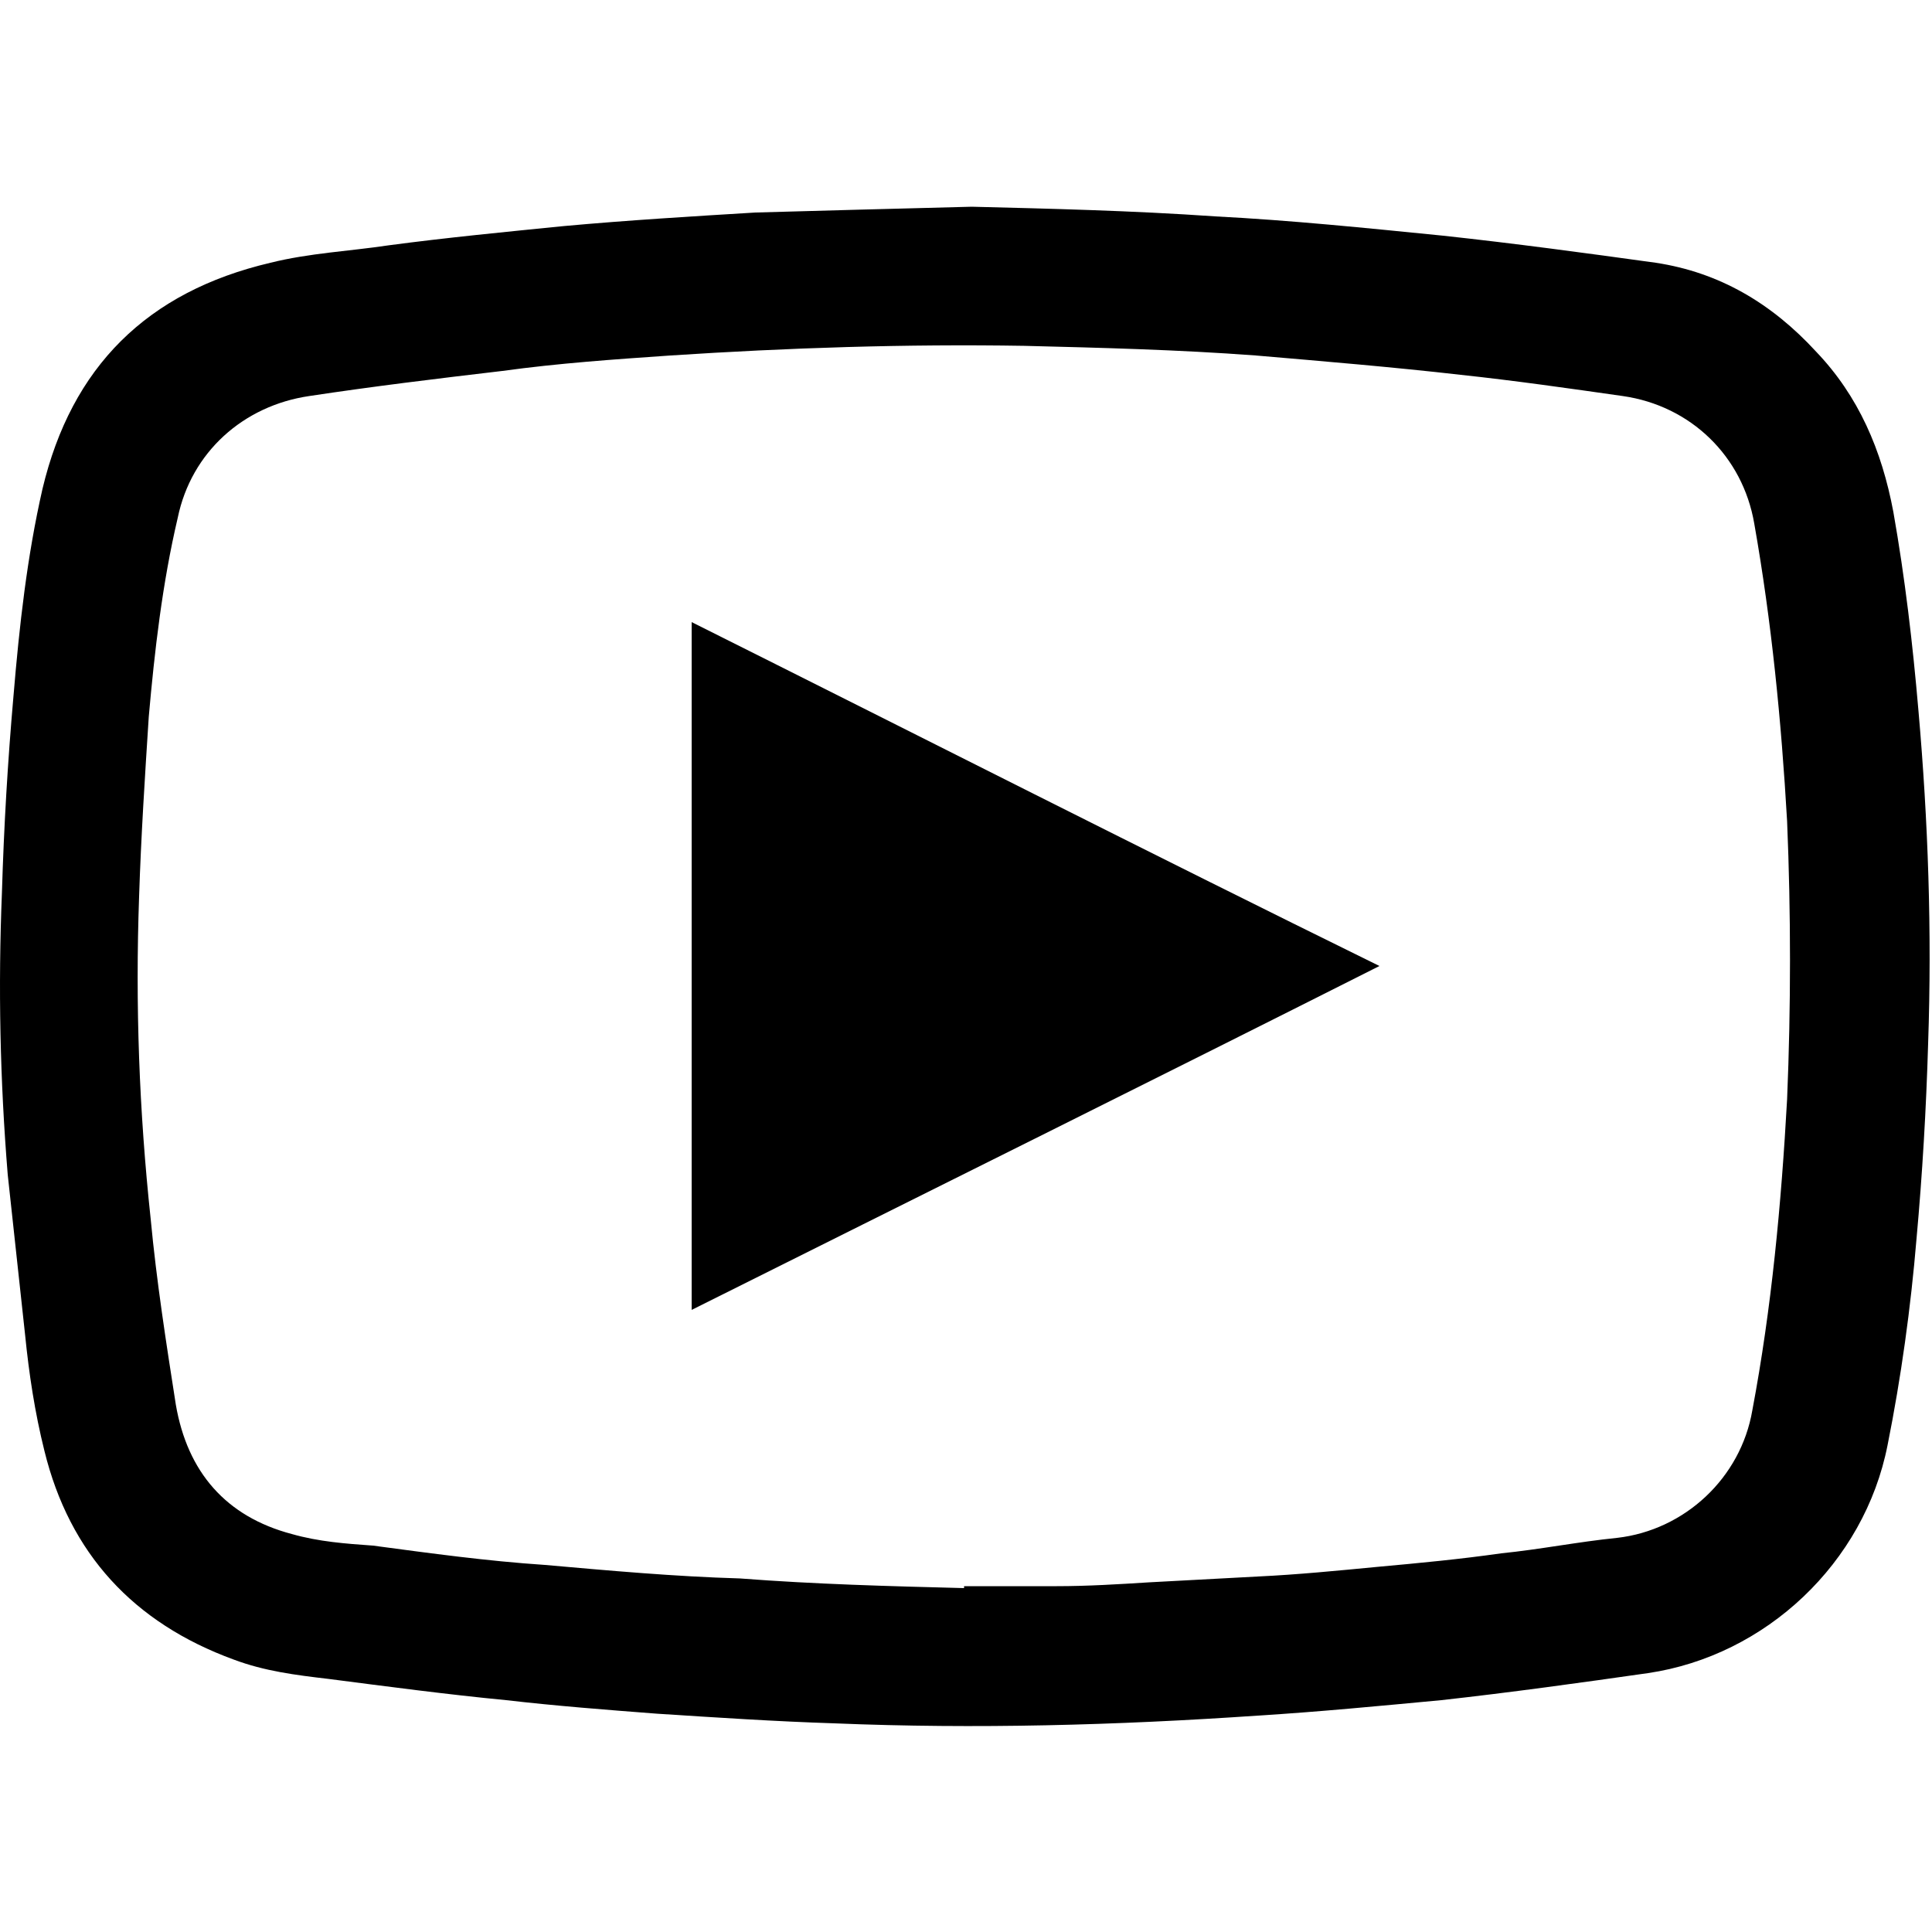
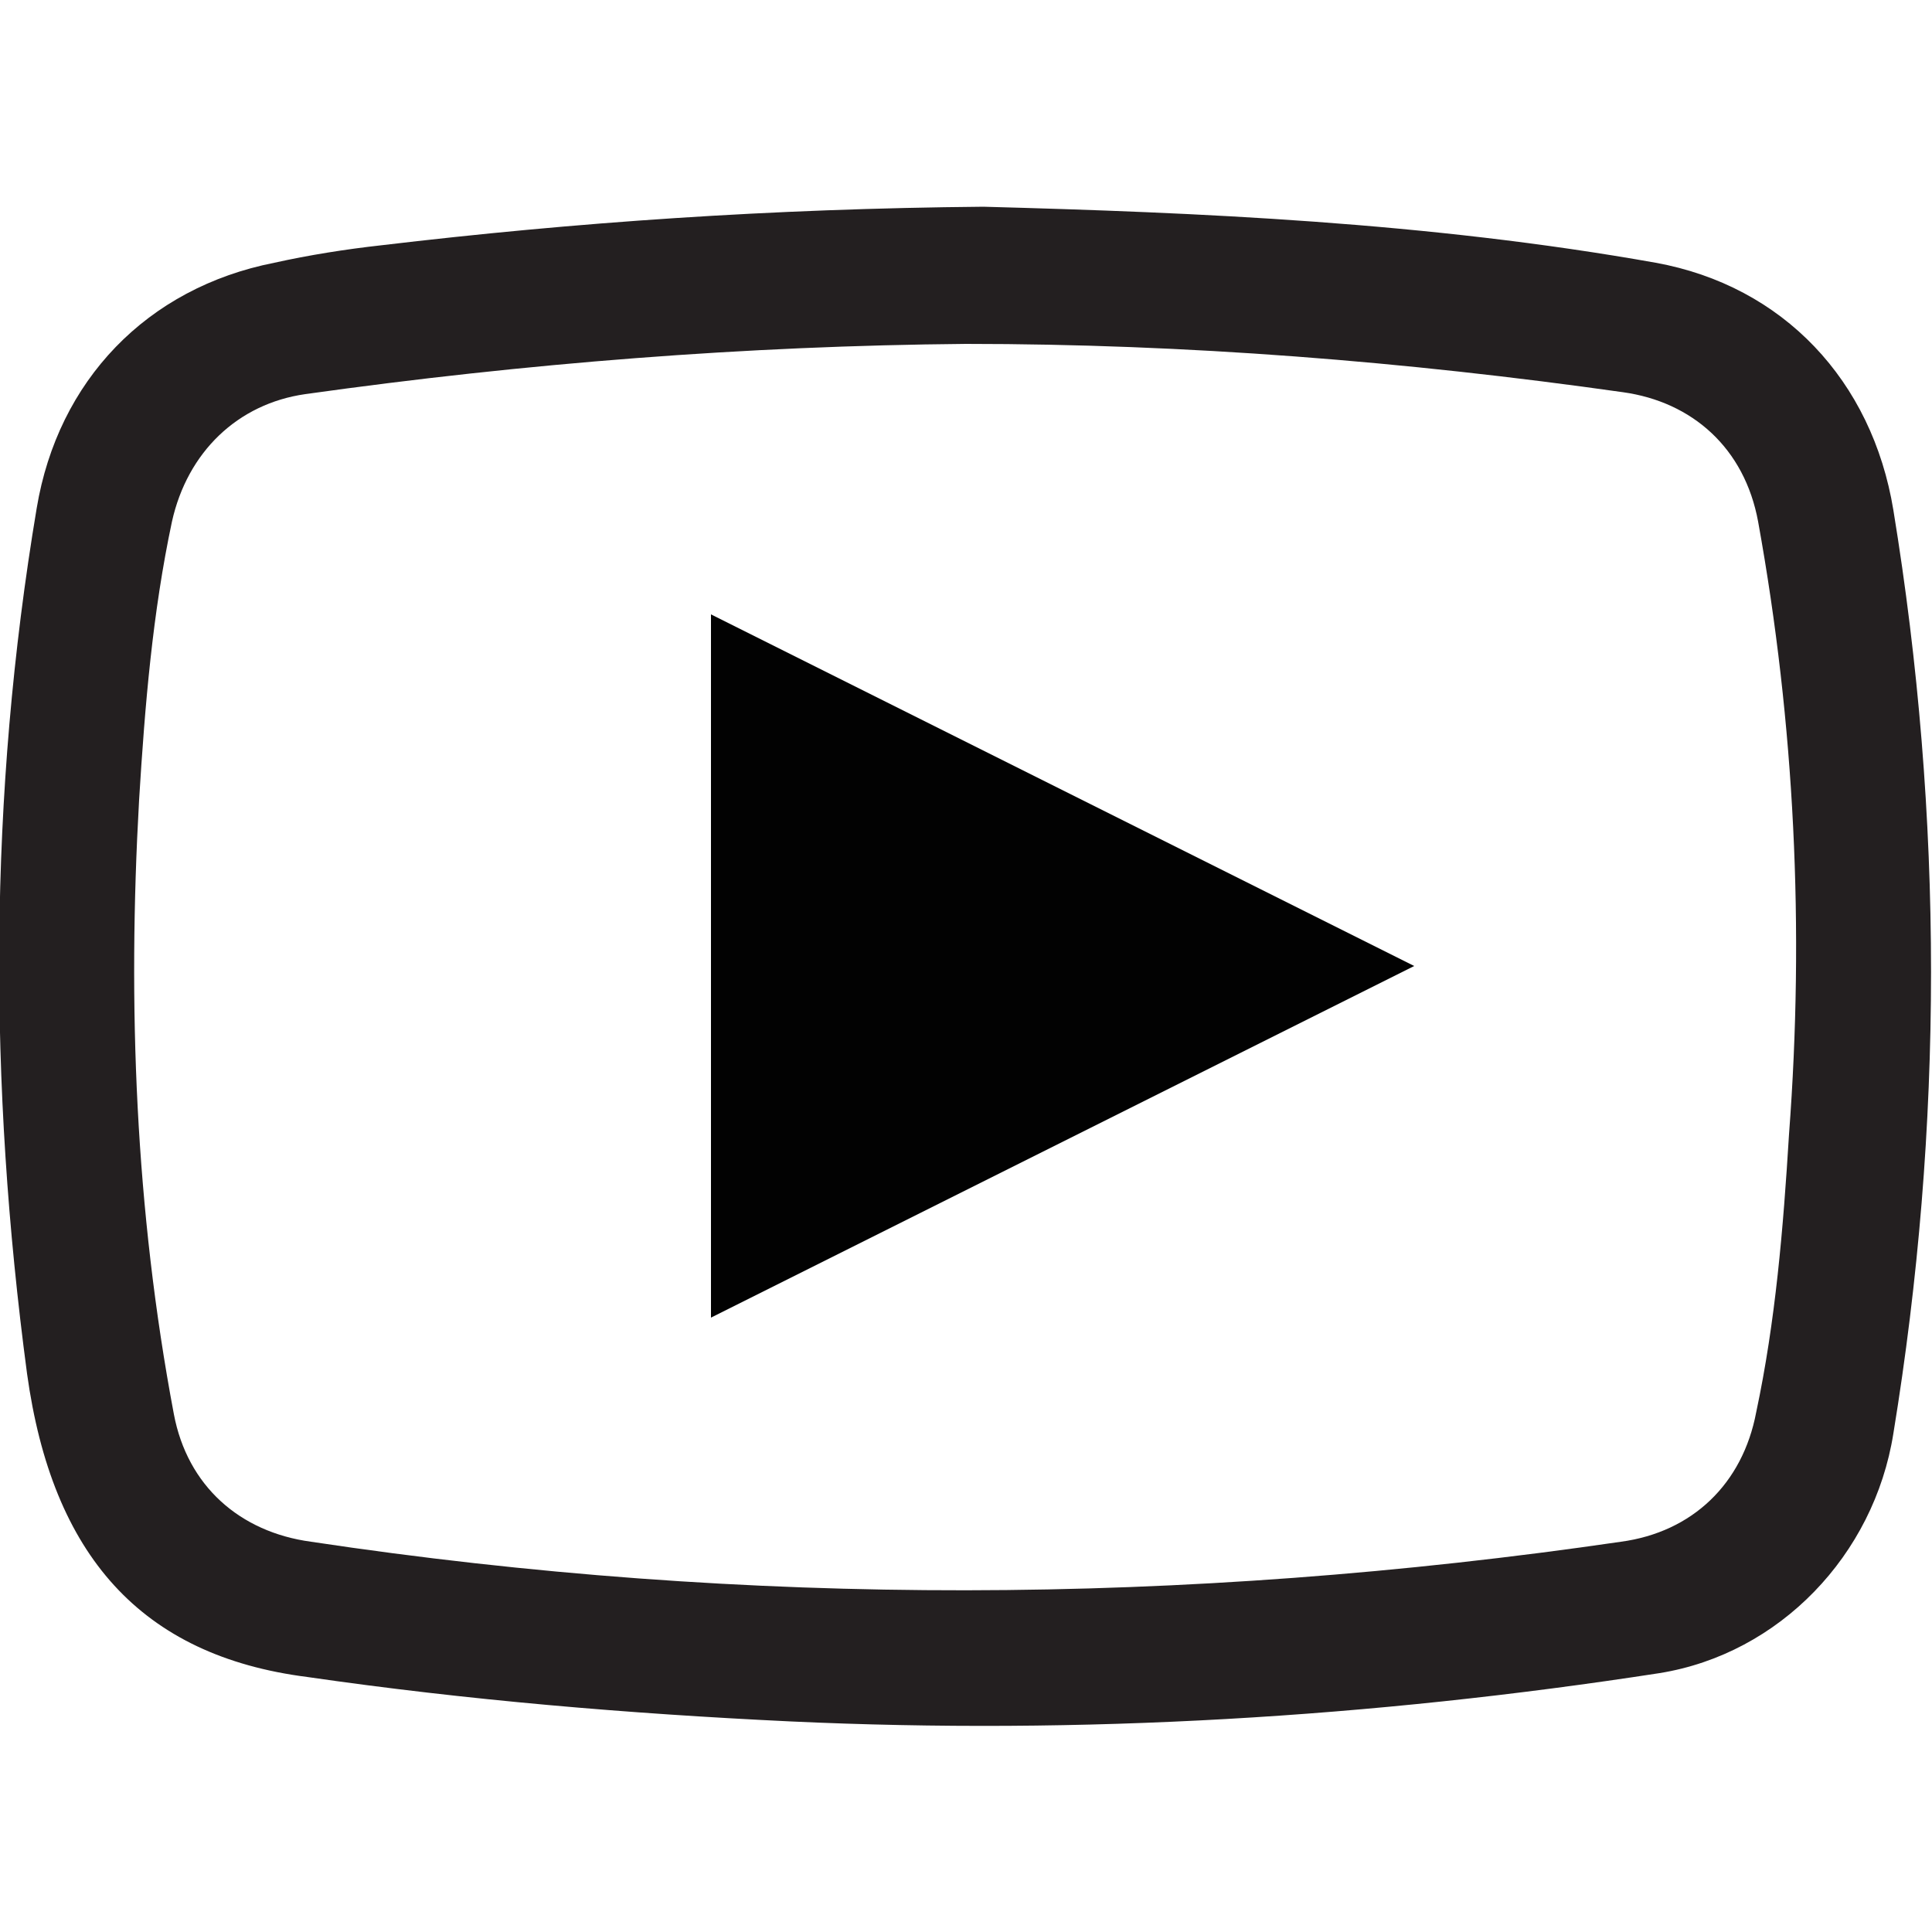
<svg xmlns="http://www.w3.org/2000/svg" version="1.1" id="Layer_1" x="0px" y="0px" viewBox="0 0 100 100" style="enable-background:new 0 0 100 100;" xml:space="preserve">
+   <style type="text/css">
+ 	.st0{fill-rule:evenodd;clip-rule:evenodd;fill:#231F20;}
+ 	.st1{fill-rule:evenodd;clip-rule:evenodd;fill:#020202;}
+ </style>
  <g>
-     <path d="M50.3,10.7c4,0.1,8.3,0.2,12.6,0.5c3.9,0.2,7.8,0.6,11.8,1c3.7,0.4,7.4,0.9,11,1.4c3.3,0.5,6,2.1,8.3,4.6   c2.2,2.3,3.4,5.1,4,8.3c0.6,3.4,1,6.8,1.3,10.3c0.5,5.7,0.7,11.4,0.5,17.2c-0.1,3.4-0.3,6.8-0.6,10.1c-0.3,3.6-0.8,7.2-1.5,10.7   c-1.2,6.1-6.3,10.9-12.4,11.8c-3.5,0.5-7.1,1-10.7,1.4c-3.2,0.3-6.3,0.6-9.5,0.8c-7.3,0.5-14.6,0.7-21.9,0.4   c-3.1-0.1-6.1-0.3-9.2-0.5c-2.6-0.2-5.2-0.4-7.8-0.7c-3.1-0.3-6.1-0.7-9.2-1.1c-1.7-0.2-3.3-0.4-4.9-1C6.9,84,3.6,80.4,2.3,75.1   c-0.5-2-0.8-4-1-6c-0.3-2.8-0.6-5.5-0.9-8.3C0,55.9-0.1,51.1,0.1,46.2c0.1-3.4,0.3-6.8,0.6-10.2c0.3-3.6,0.7-7.2,1.5-10.7   C3.7,19,7.6,15.1,14,13.6c2-0.5,4.1-0.6,6.1-0.9c3-0.4,6.1-0.7,9.1-1c3.3-0.3,6.6-0.5,9.9-0.7C42.7,10.9,46.3,10.8,50.3,10.7z    M49.9,82.2c0,0,0-0.1,0-0.1c1.6,0,3.2,0,4.8,0c1.6,0,3.2-0.1,4.8-0.2c1.9-0.1,3.7-0.2,5.6-0.3c2.1-0.1,4.1-0.3,6.2-0.5   c2.2-0.2,4.3-0.4,6.4-0.7c2-0.2,4-0.6,6-0.8c3.5-0.4,6.4-3.1,7-6.6c1-5.3,1.5-10.7,1.8-16.1c0.2-4.8,0.2-9.6,0-14.4   c-0.3-5.2-0.8-10.3-1.7-15.4c-0.6-3.5-3.3-6.1-6.8-6.6c-2.8-0.4-5.6-0.8-8.4-1.1c-3.5-0.4-7.1-0.7-10.6-1c-4-0.3-8-0.4-12-0.5   c-6.1-0.1-12.2,0.1-18.3,0.5c-2.9,0.2-5.8,0.4-8.7,0.8c-3.4,0.4-6.7,0.8-10,1.3c-3.4,0.5-6.1,2.9-6.8,6.3C8.4,30.2,8,33.7,7.7,37.1   c-0.2,3.1-0.4,6.2-0.5,9.3C7,52,7.2,57.5,7.8,63.1c0.3,3.2,0.8,6.4,1.3,9.6c0.6,3.5,2.6,5.8,6,6.7c1.4,0.4,2.8,0.5,4.2,0.6   c3,0.4,5.9,0.8,8.9,1c3.4,0.3,6.7,0.6,10.1,0.7C42.2,82,46,82.1,49.9,82.2z" />
-     <path d="M71.4,50c-11.9,6-23.8,11.9-35.6,17.8c0-11.9,0-23.7,0-35.6C47.6,38.1,59.4,44.1,71.4,50z" />
+     <path class="st0" d="M50.9,10.7c11.1,0.3,23,0.8,34.8,2.9c6.6,1.2,11.2,6.1,12.3,12.8c2.6,15.9,2.6,31.9,0,47.8   c-1,6.3-5.9,11.4-12.1,12.4C71,88.9,56,89.8,40.9,89.1c-8.4-0.4-16.7-1.1-25-2.3C7.3,85.7,2.7,80.5,1.4,71.1c-2-15-2-29.9,0.5-44.8   C3,19.7,7.6,14.9,14.2,13.6c1.8-0.4,3.7-0.7,5.5-0.9C29.8,11.5,39.9,10.8,50.9,10.7z M50,17.8c-11.4,0.1-22.8,1-34.2,2.6   c-3.5,0.5-6.1,3-6.9,6.6c-1,4.7-1.4,9.5-1.7,14.4C6.6,52,7,62.6,9,73.2c0.7,3.7,3.4,6.1,7.1,6.6c22.6,3.4,45.2,3.3,67.8,0   c3.7-0.5,6.3-3,7-6.7c1-4.7,1.4-9.5,1.7-14.4C93.4,48.1,92.9,37.5,91,27c-0.7-3.8-3.4-6.2-7-6.7C72.7,18.7,61.4,17.8,50,17.8z" />
+     <path class="st1" d="M36.8,68.2c0-12.3,0-24.2,0-36.4C49,37.9,61,43.9,73.2,50C61,56.1,49,62.1,36.8,68.2z" />
  </g>
</svg>
